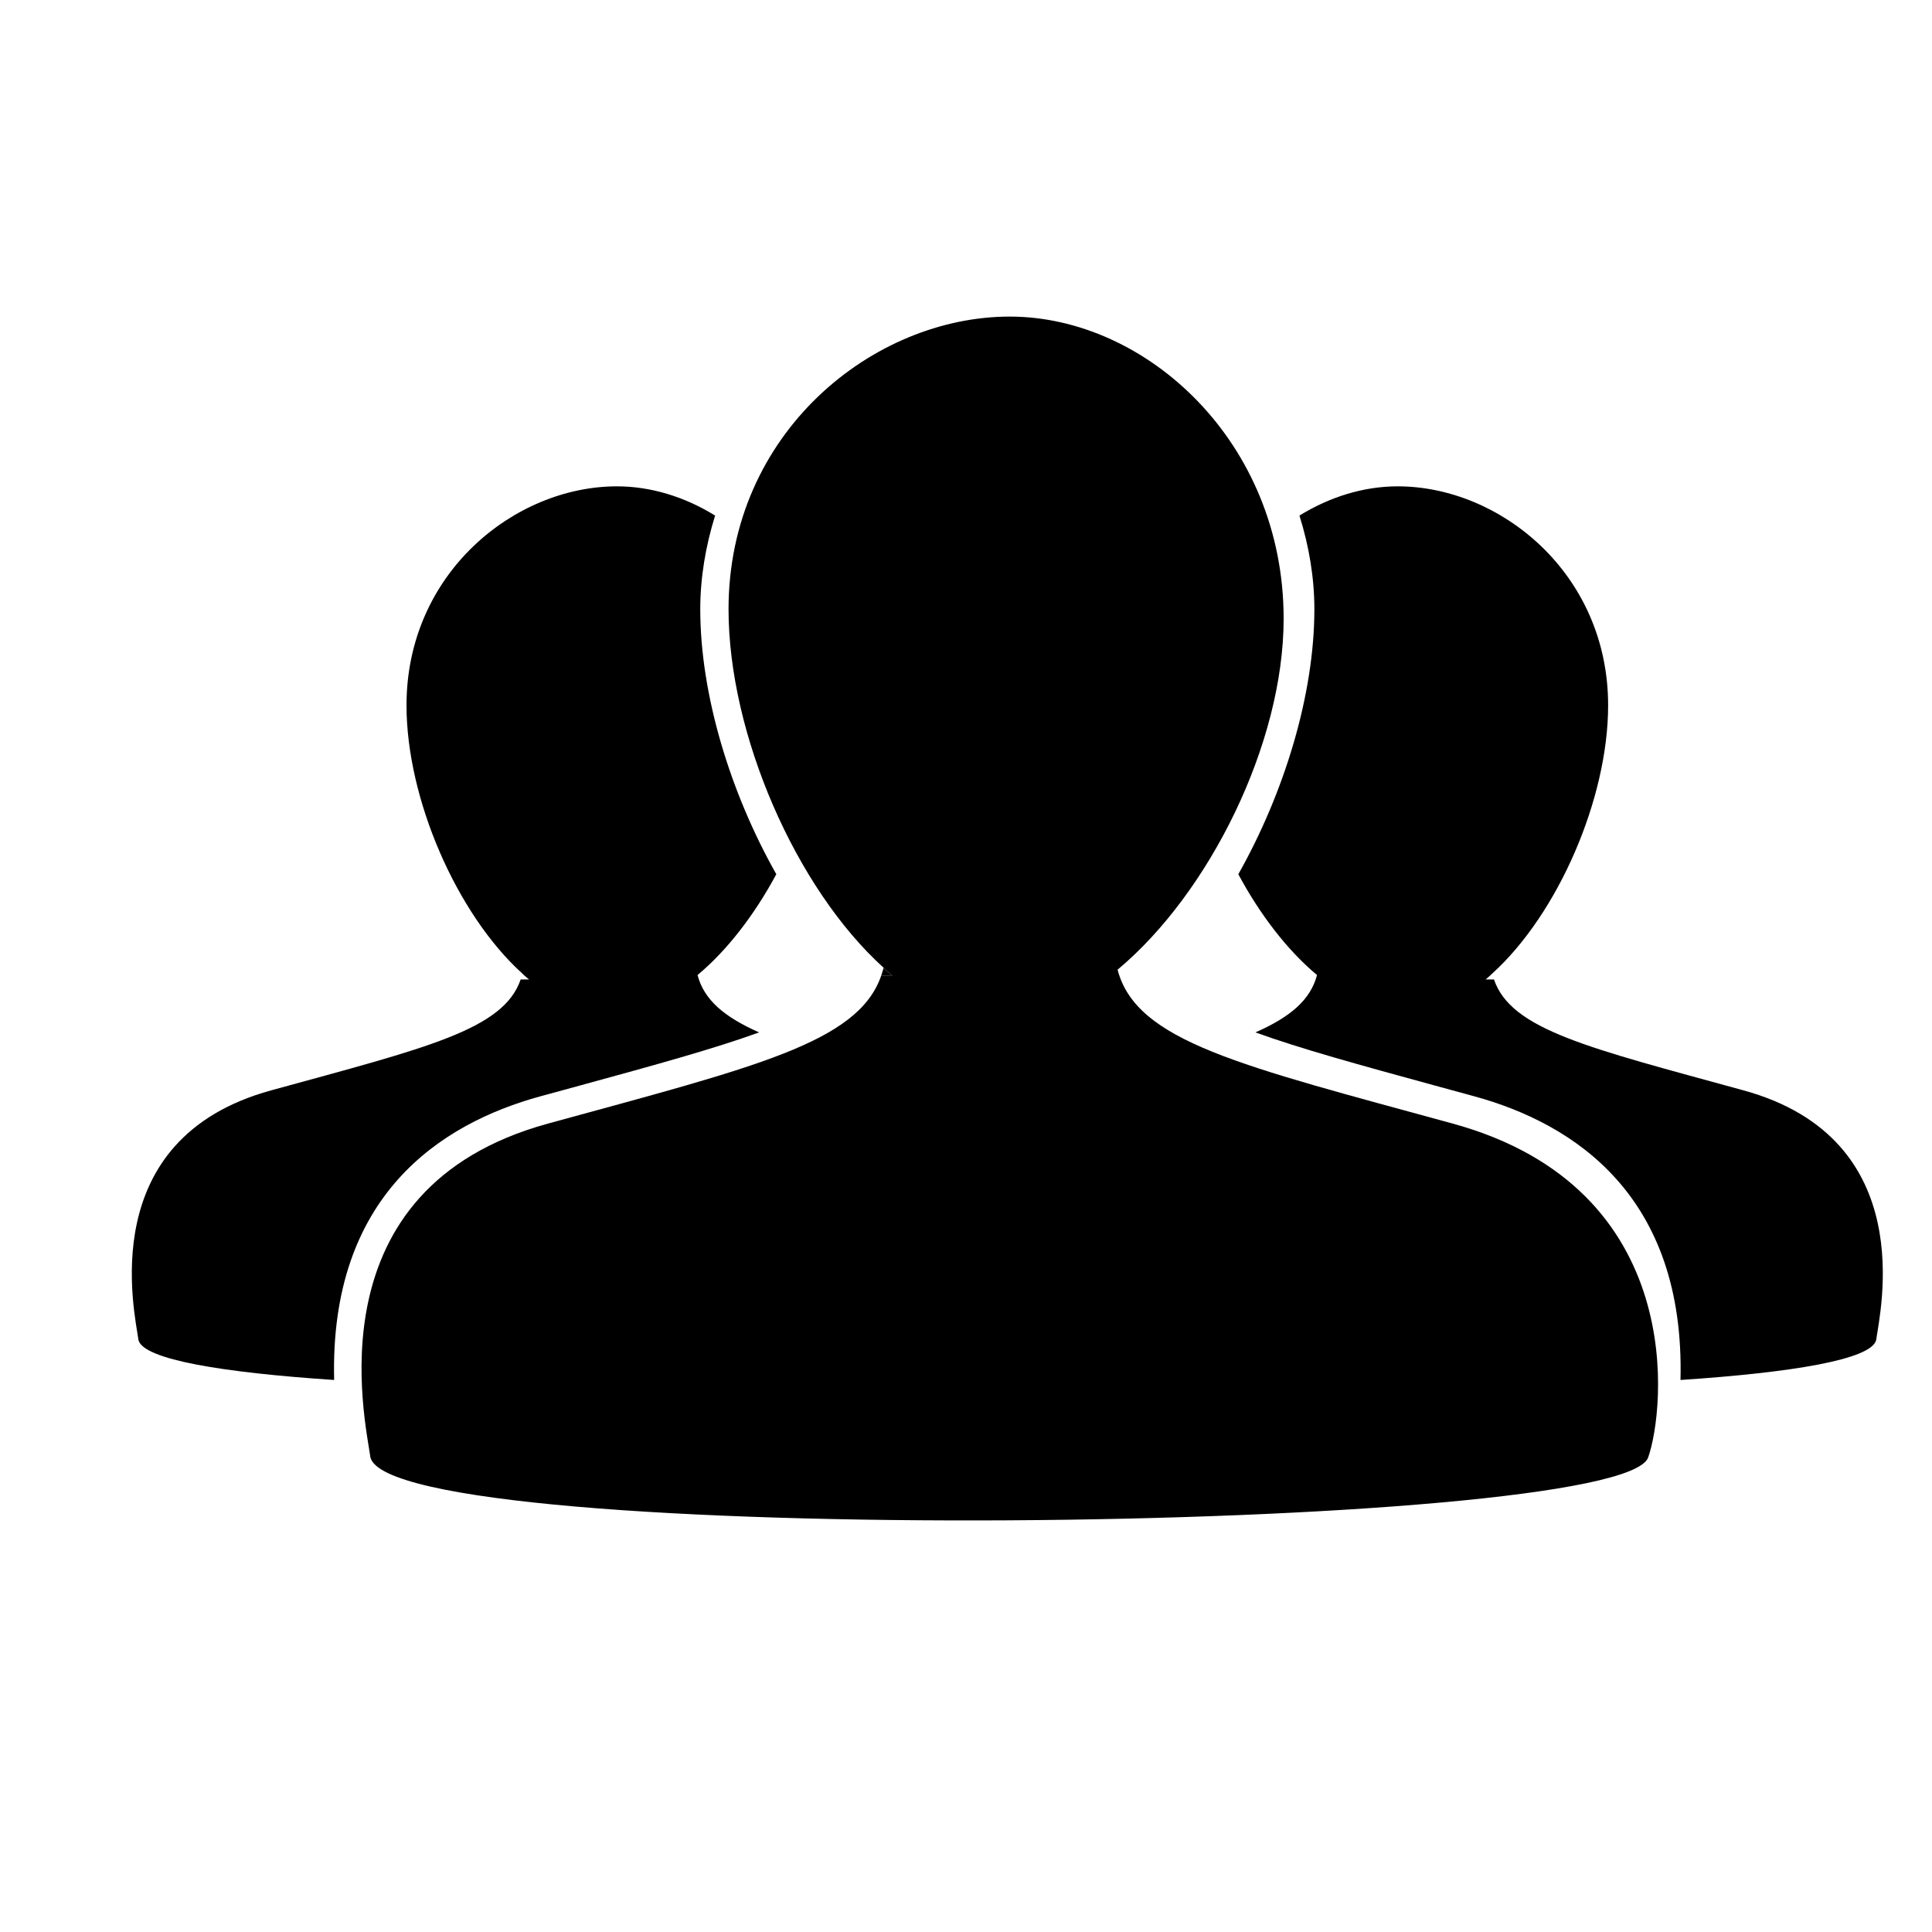
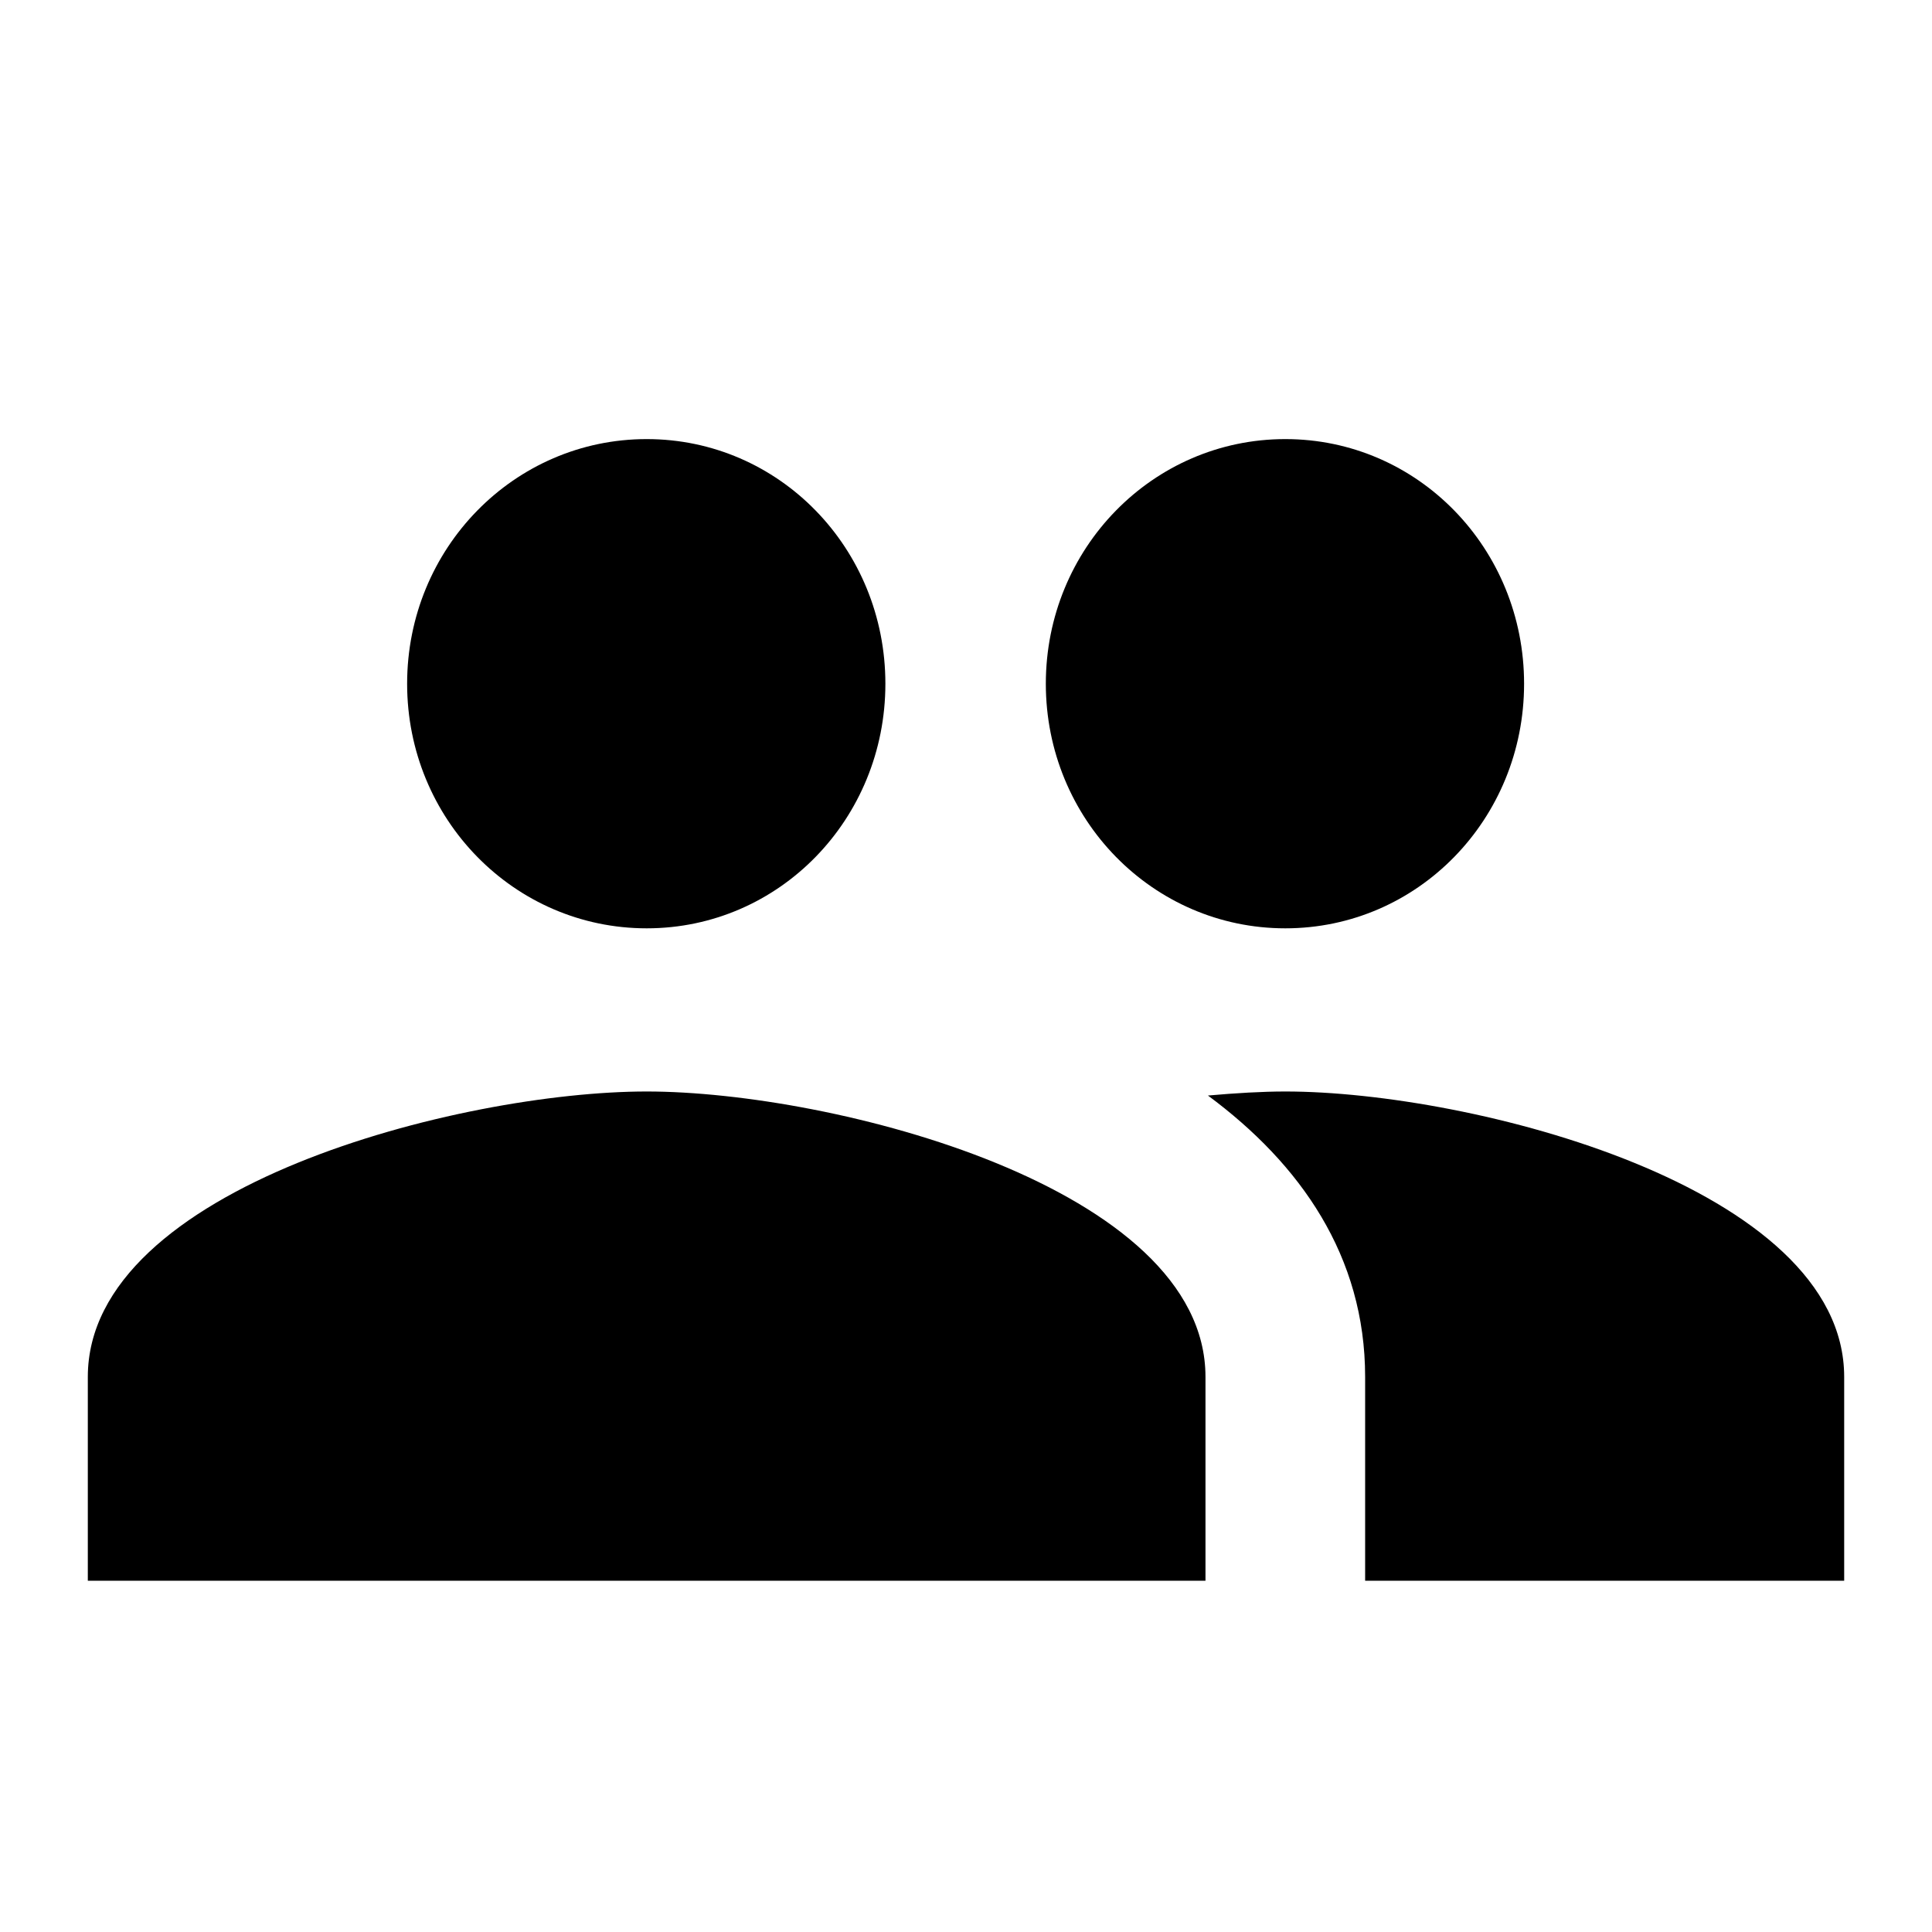
<svg xmlns="http://www.w3.org/2000/svg" width="22px" height="22px" viewBox="0 0 22 22" version="1.1">
  <defs />
  <g id="Page-1" stroke="none" stroke-width="1" fill="none" fill-rule="evenodd">
    <g id="users" fill="#000000">
-       <g transform="translate(1, 3)">
-         <path d="M9.035,8.108 L9.161,8.108 C9.126,8.079 9.092,8.052 9.062,8.02 C8.061,7.116 7.296,5.358 7.296,3.937 C7.296,1.927 8.943,0.605 10.498,0.605 C12.054,0.605 13.617,2.035 13.617,4.045 C13.617,5.465 12.772,7.169 11.726,8.042 C11.941,8.862 13.117,9.13 15.544,9.795 C18.239,10.535 17.956,13.067 17.768,13.596 C17.455,14.47 3.482,14.632 3.218,13.596 C3.16,13.168 2.542,10.535 5.238,9.795 C7.598,9.148 8.773,8.875 9.035,8.108" id="Fill-1" />
-         <path d="M9.161,8.108 L9.035,8.108 C9.045,8.079 9.053,8.051 9.062,8.02 C9.091,8.052 9.126,8.079 9.161,8.108" id="Fill-2" />
-         <path d="M5.153,9.484 L5.604,9.361 C6.459,9.127 7.136,8.941 7.644,8.756 C7.246,8.58 7.017,8.385 6.943,8.103 C7.286,7.817 7.595,7.41 7.84,6.955 C7.316,6.028 6.974,4.91 6.974,3.937 C6.974,3.582 7.034,3.221 7.143,2.871 C6.799,2.658 6.412,2.538 6.025,2.538 C4.86,2.538 3.629,3.527 3.629,5.032 C3.629,6.095 4.2,7.41 4.949,8.087 C4.972,8.111 4.998,8.131 5.024,8.153 L4.929,8.153 C4.733,8.728 3.854,8.931 2.088,9.416 C0.071,9.969 0.533,11.939 0.577,12.26 C0.633,12.482 1.54,12.63 2.805,12.714 C2.753,10.619 4.011,9.797 5.153,9.484" id="Fill-3" />
-         <path d="M15.789,9.484 L15.338,9.361 C14.482,9.127 13.805,8.941 13.296,8.756 C13.695,8.58 13.923,8.385 13.997,8.103 C13.655,7.817 13.345,7.41 13.101,6.955 C13.624,6.028 13.967,4.91 13.967,3.937 C13.967,3.582 13.907,3.221 13.797,2.871 C14.142,2.658 14.529,2.538 14.916,2.538 C16.08,2.538 17.312,3.527 17.312,5.032 C17.312,6.095 16.74,7.41 15.991,8.087 C15.968,8.111 15.943,8.131 15.917,8.153 L16.012,8.153 C16.208,8.728 17.087,8.931 18.853,9.416 C20.87,9.969 20.408,11.939 20.364,12.26 C20.308,12.482 19.401,12.63 18.136,12.714 C18.188,10.619 16.929,9.797 15.789,9.484" id="Fill-4" />
-       </g>
+       <path d="M14.636,10.571 C16.145,10.571 17.355,9.327 17.355,7.786 C17.355,6.244 16.145,5 14.636,5 C13.127,5 11.909,6.244 11.909,7.786 C11.909,9.327 13.127,10.571 14.636,10.571 L14.636,10.571 Z M7.364,10.571 C8.873,10.571 10.082,9.327 10.082,7.786 C10.082,6.244 8.873,5 7.364,5 C5.855,5 4.636,6.244 4.636,7.786 C4.636,9.327 5.855,10.571 7.364,10.571 L7.364,10.571 Z M7.364,12.429 C5.245,12.429 1,13.515 1,15.679 L1,18 L13.727,18 L13.727,15.679 C13.727,13.515 9.482,12.429 7.364,12.429 L7.364,12.429 Z M14.636,12.429 C14.373,12.429 14.073,12.447 13.755,12.475 C14.809,13.255 15.545,14.304 15.545,15.679 L15.545,18 L21,18 L21,15.679 C21,13.515 16.755,12.429 14.636,12.429 L14.636,12.429 Z" id="Shape" />
    </g>
  </g>
</svg>
